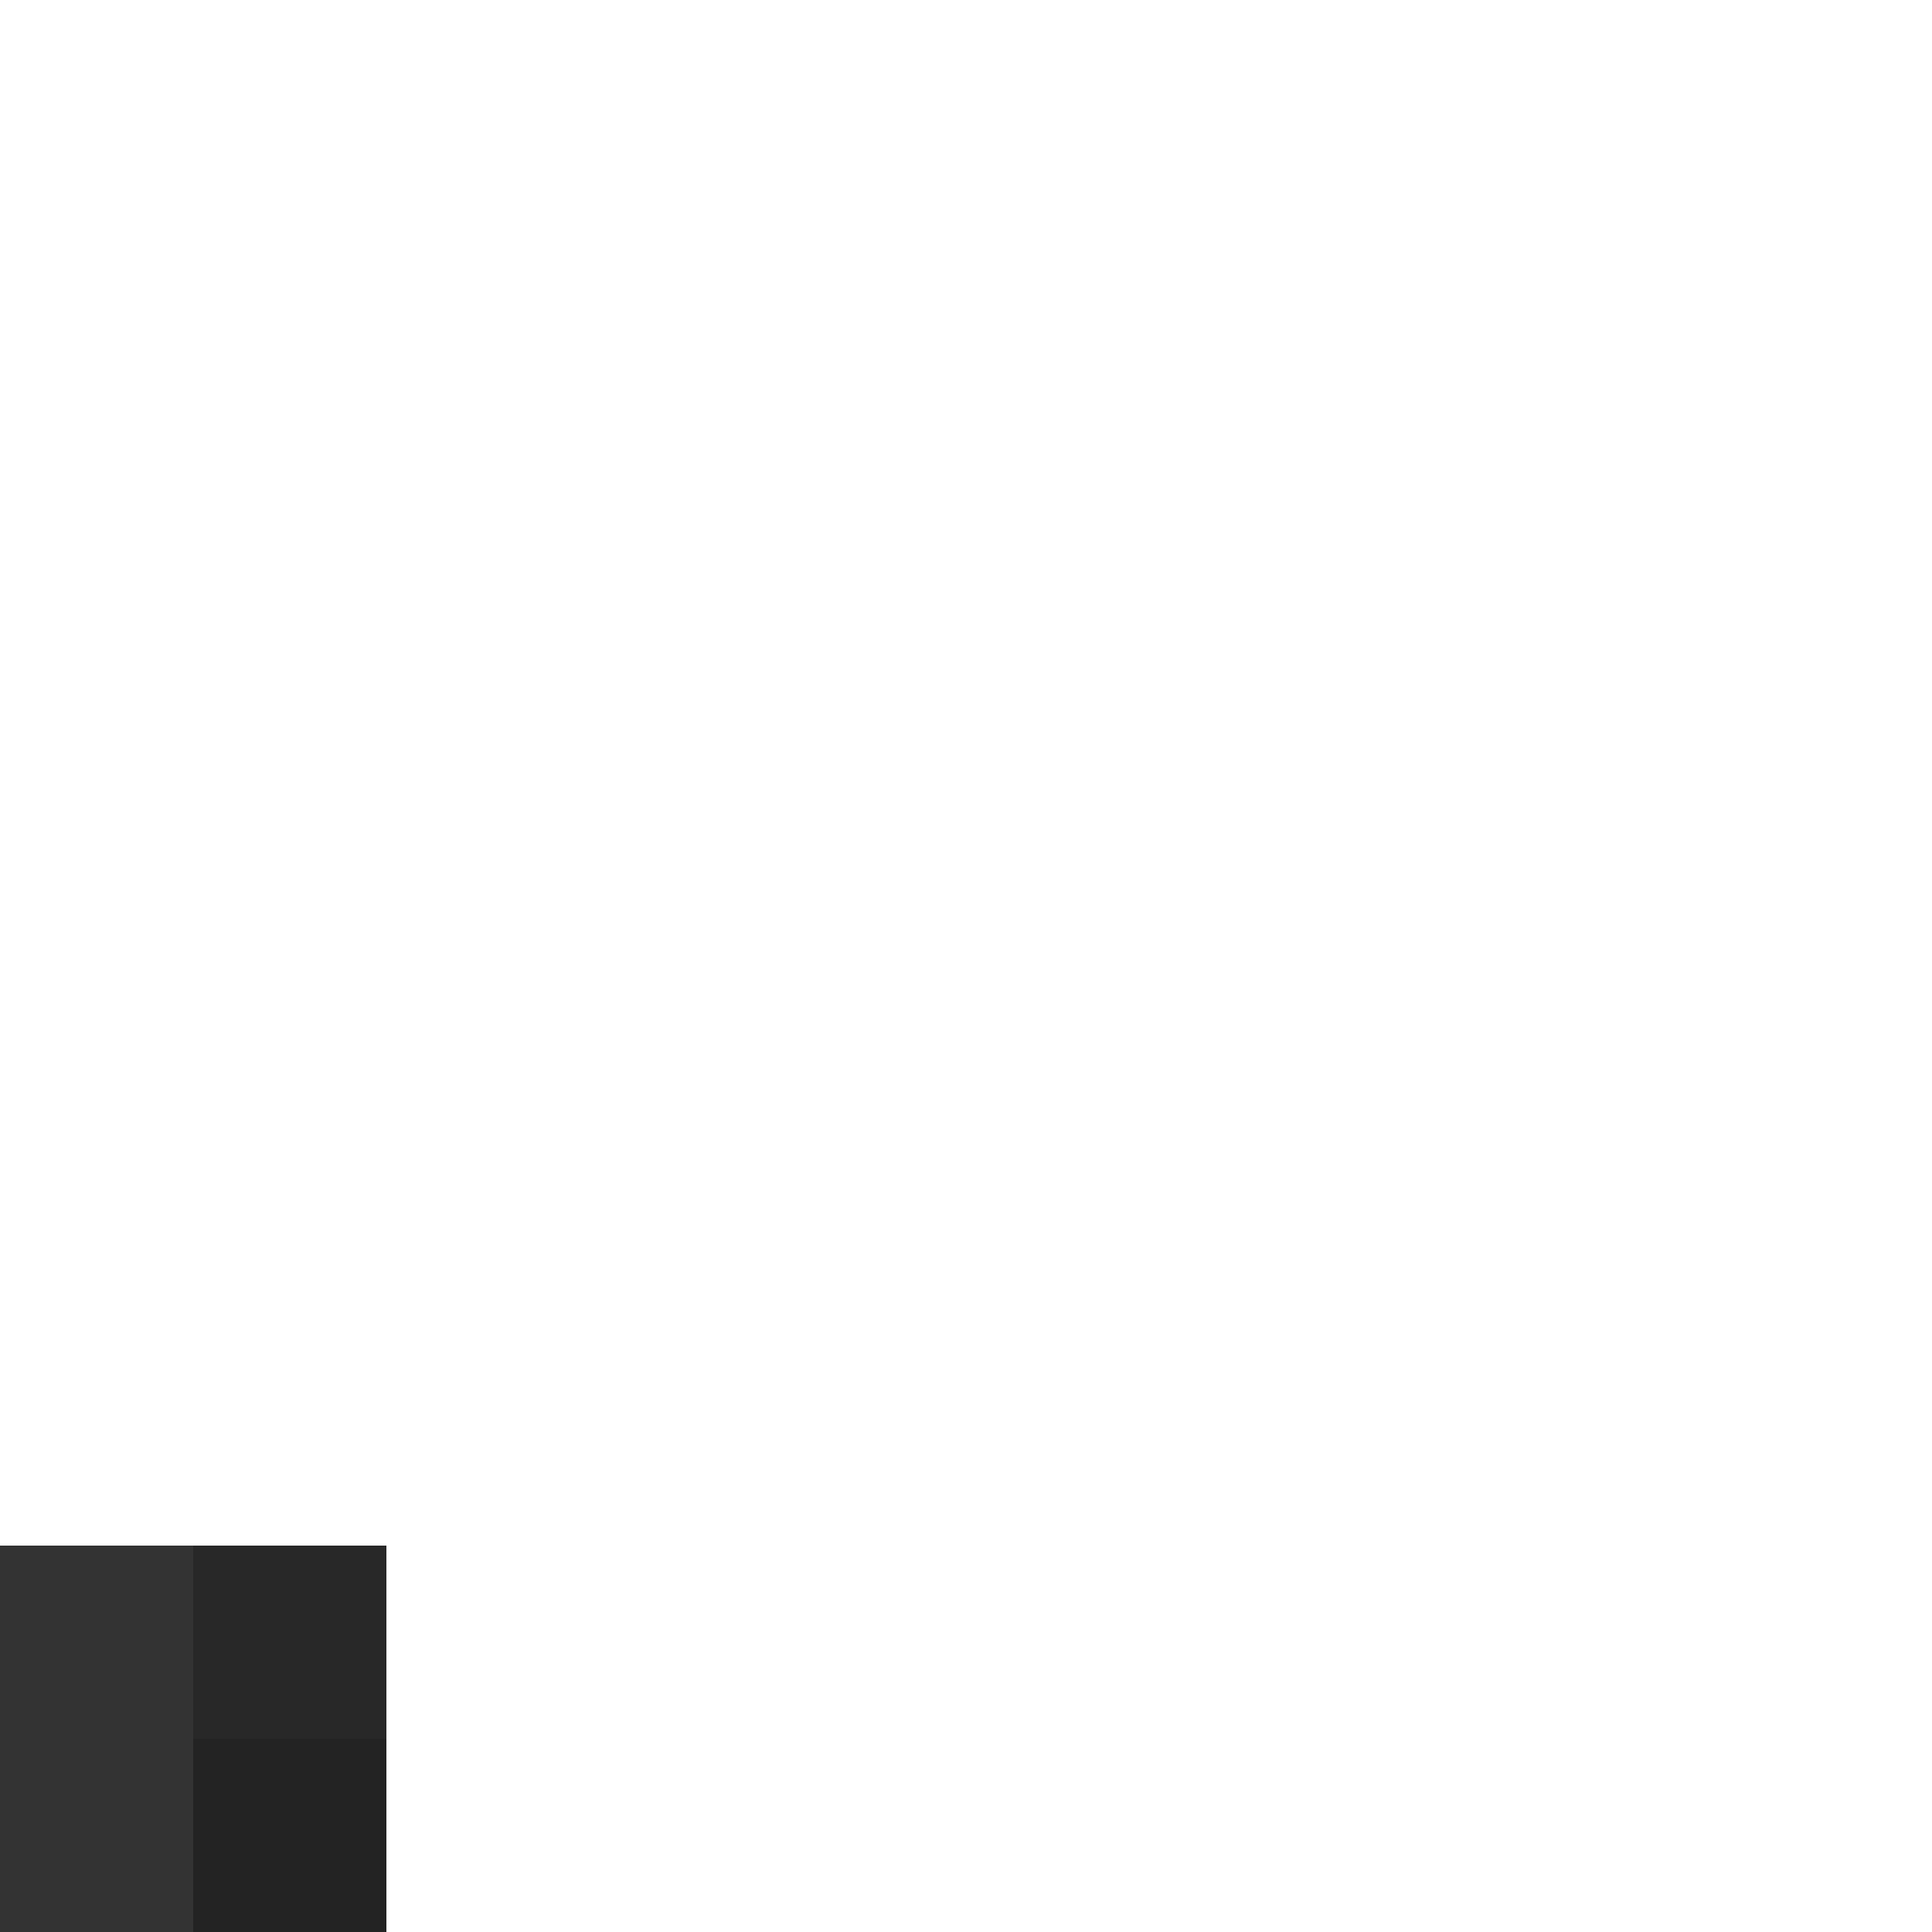
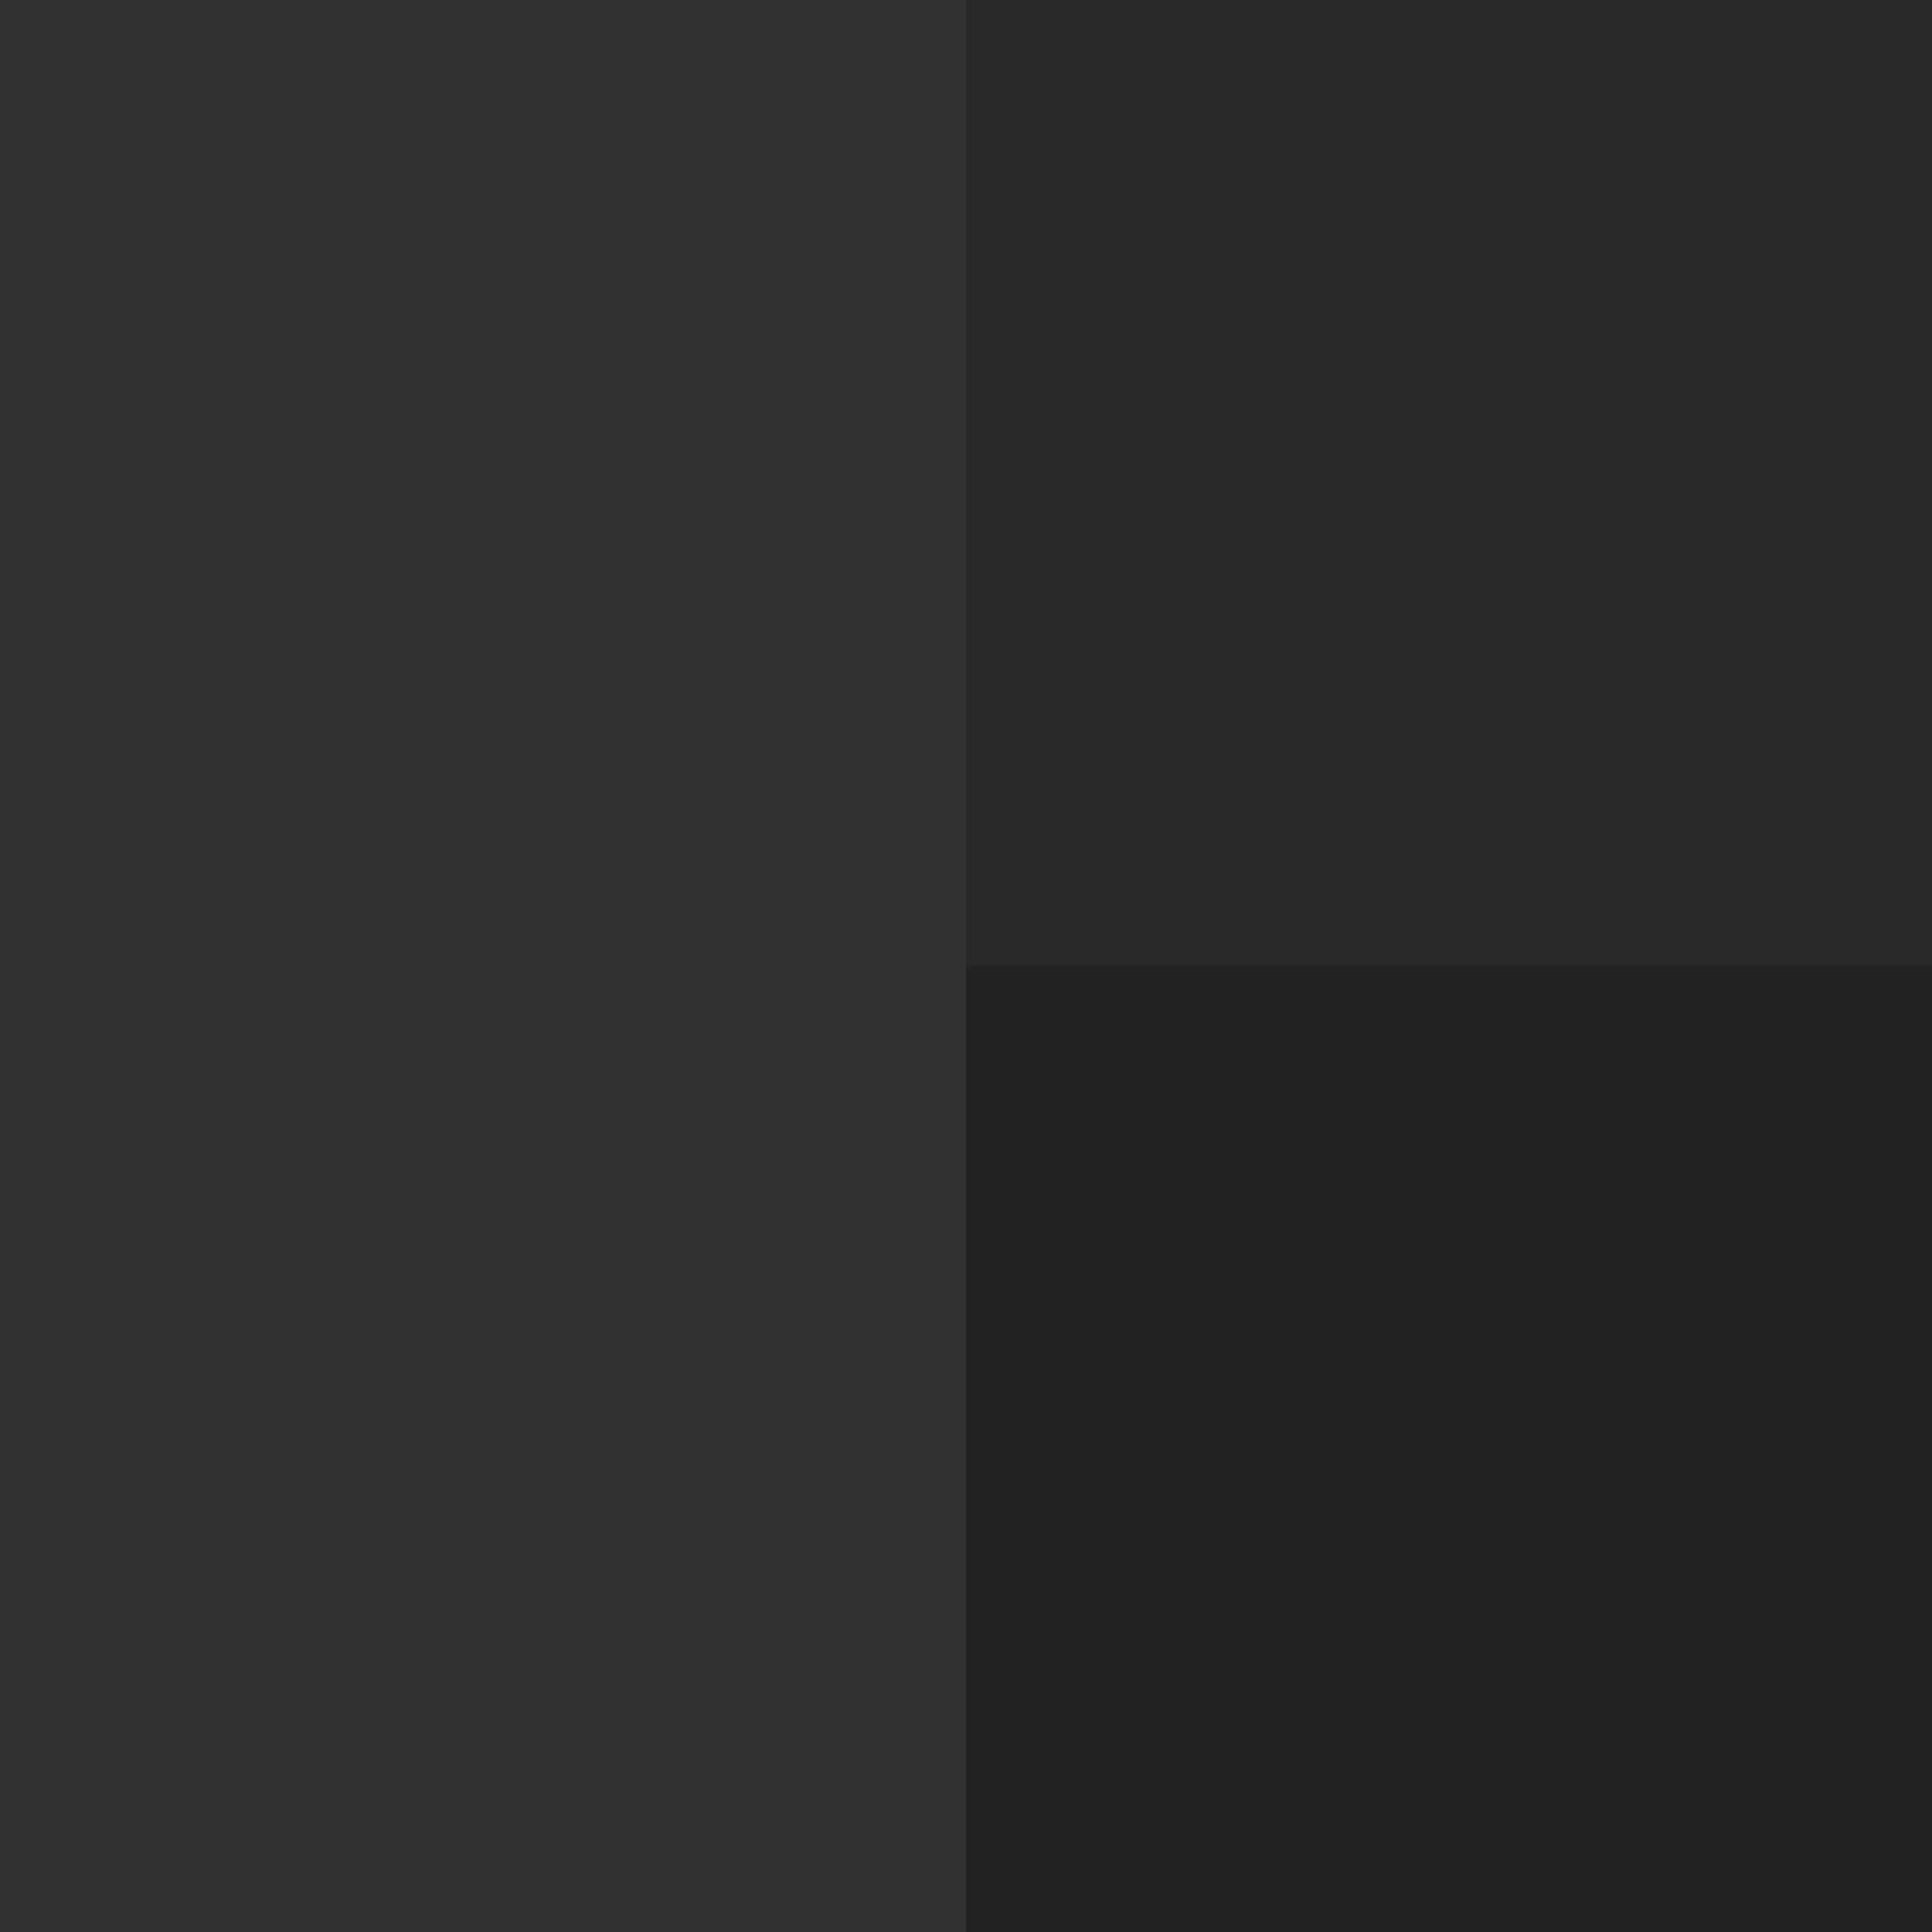
<svg xmlns="http://www.w3.org/2000/svg" width="100px" height="100px" version="1.1">
-   <rect x="0" y="90" width="10" height="10" fill="rgb(51,51,51)" />
-   <rect x="0" y="80" width="10" height="10" fill="rgb(51,51,51)" />
-   <rect x="10" y="90" width="10" height="10" fill="rgb(35,35,35)" />
-   <rect x="10" y="80" width="10" height="10" fill="rgb(40,40,40)" />
+   <rect x="0" y="50" width="50" height="50" fill="rgb(51,51,51)" />
+   <rect x="0" y="0" width="50" height="50" fill="rgb(51,51,51)" />
+   <rect x="50" y="50" width="50" height="50" fill="rgb(35,35,35)" />
+   <rect x="50" y="0" width="50" height="50" fill="rgb(40,40,40)" />
</svg>
